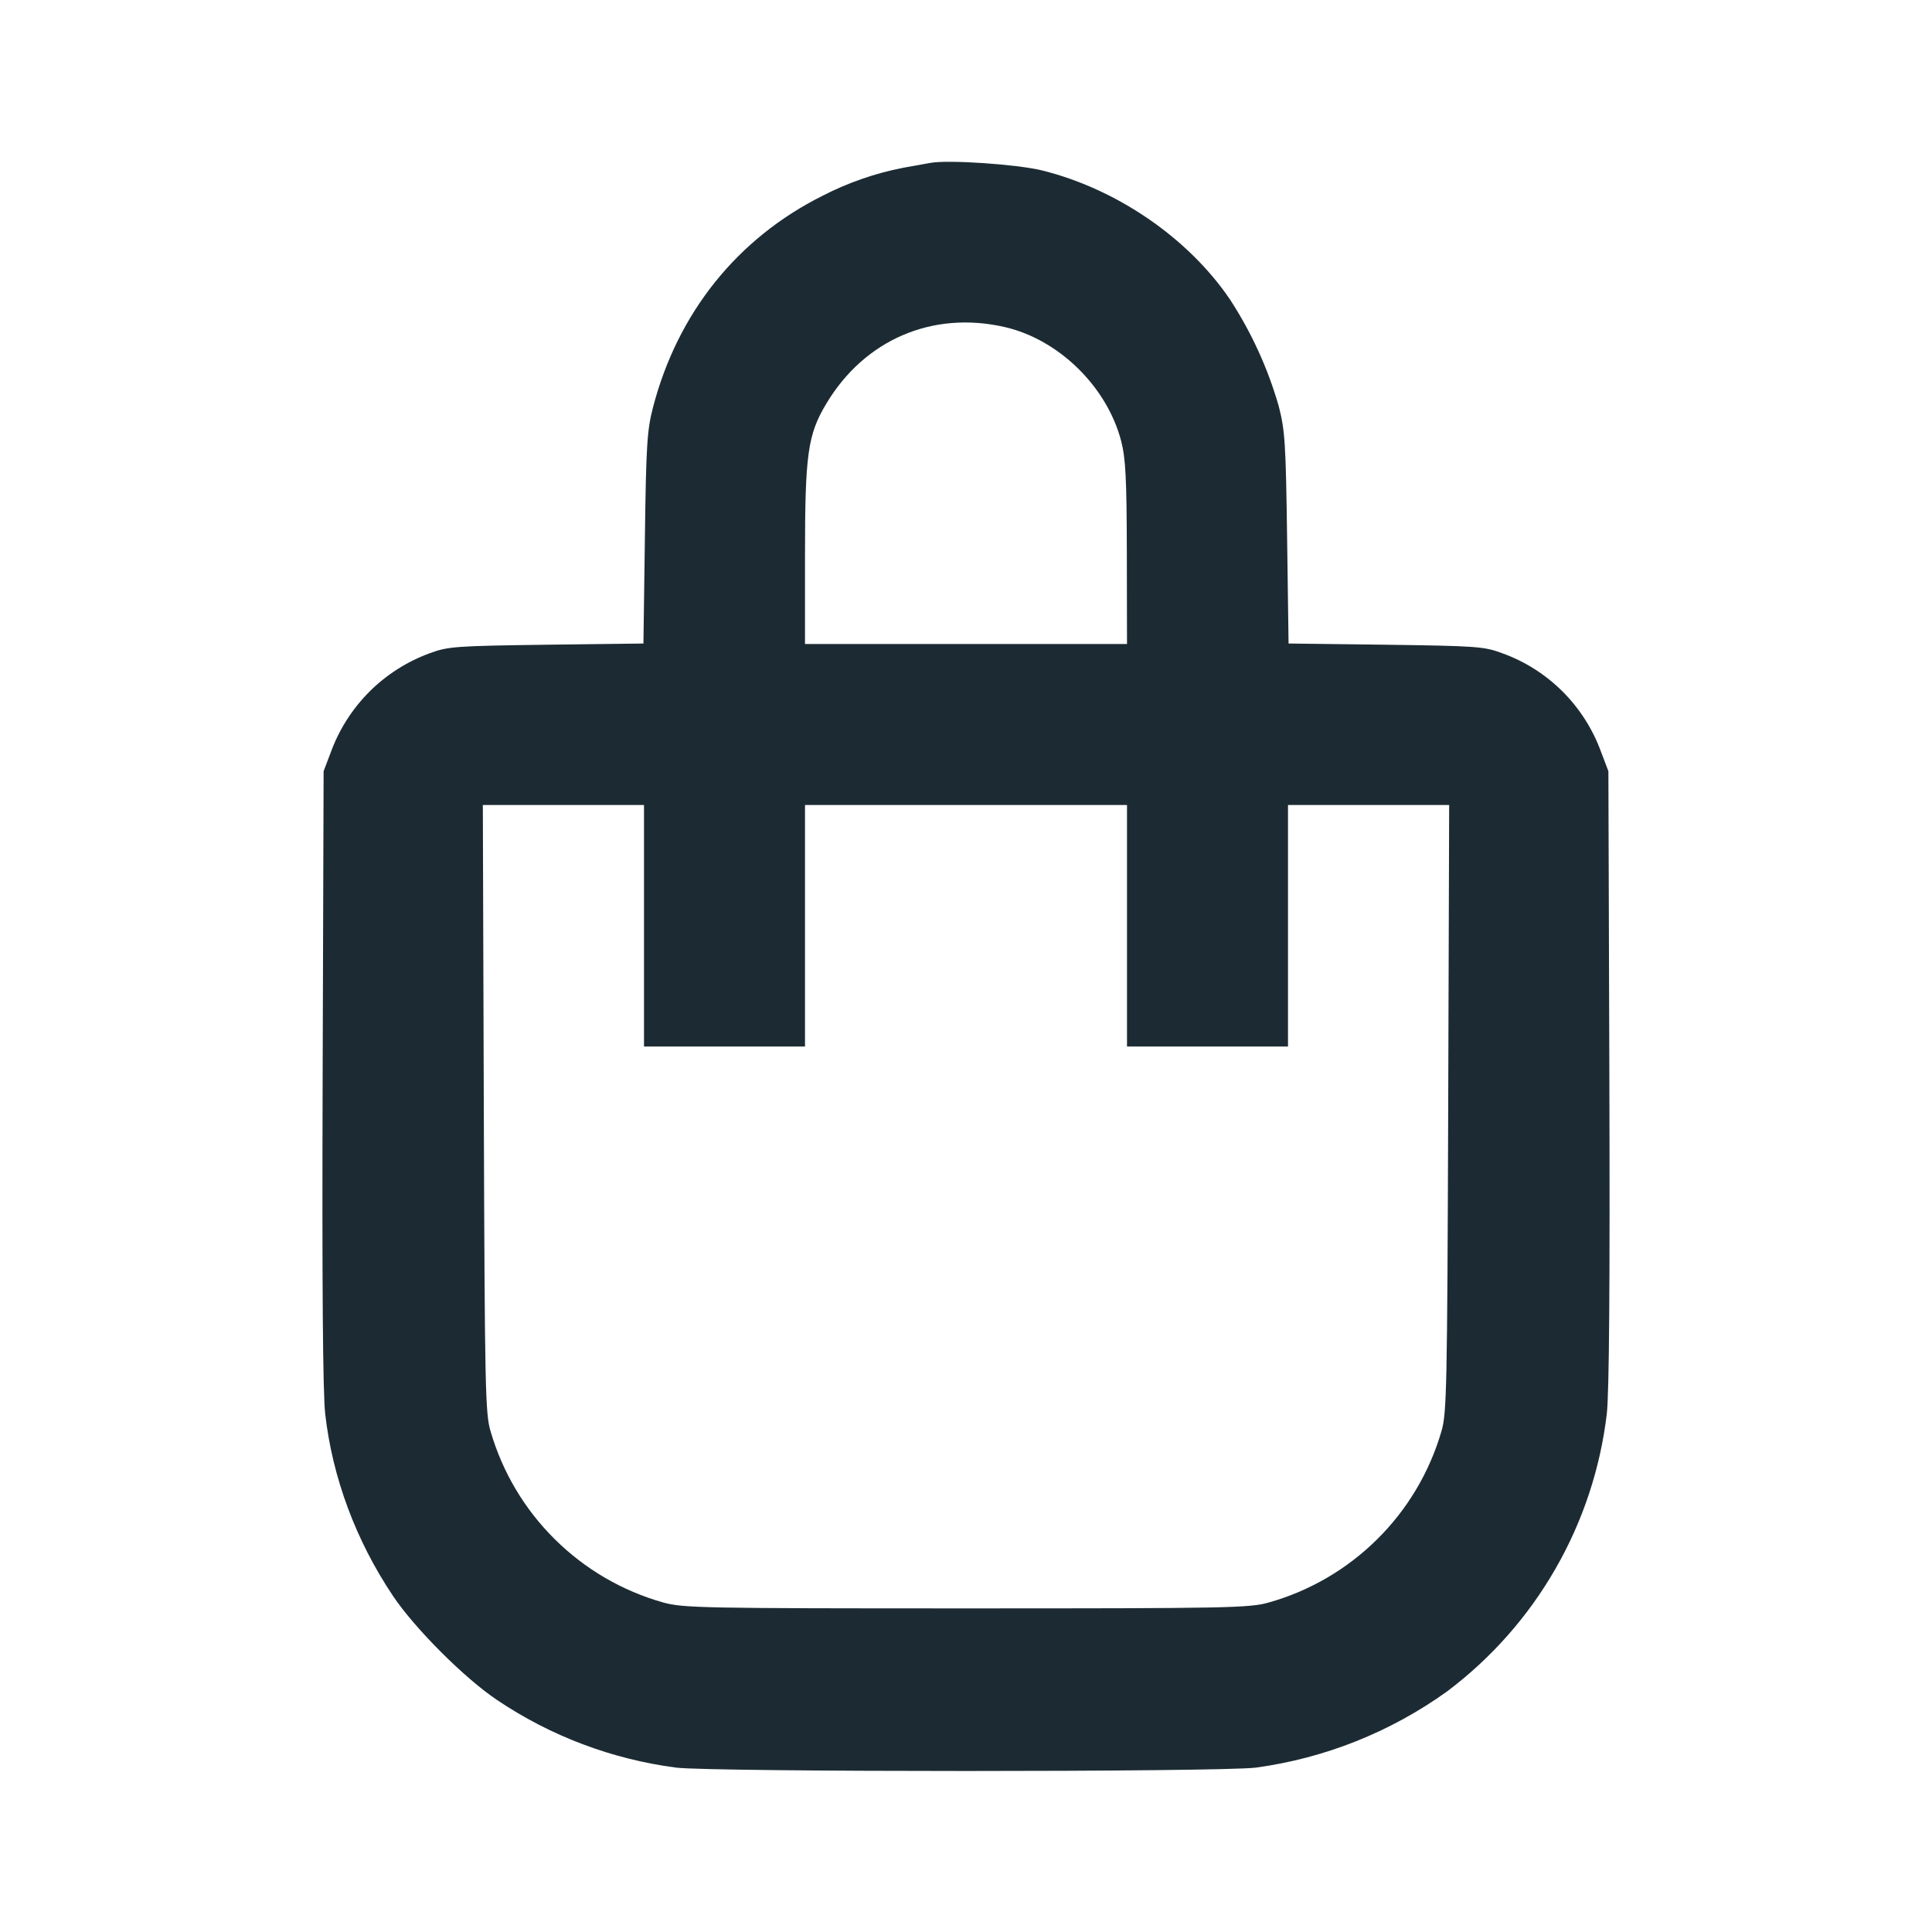
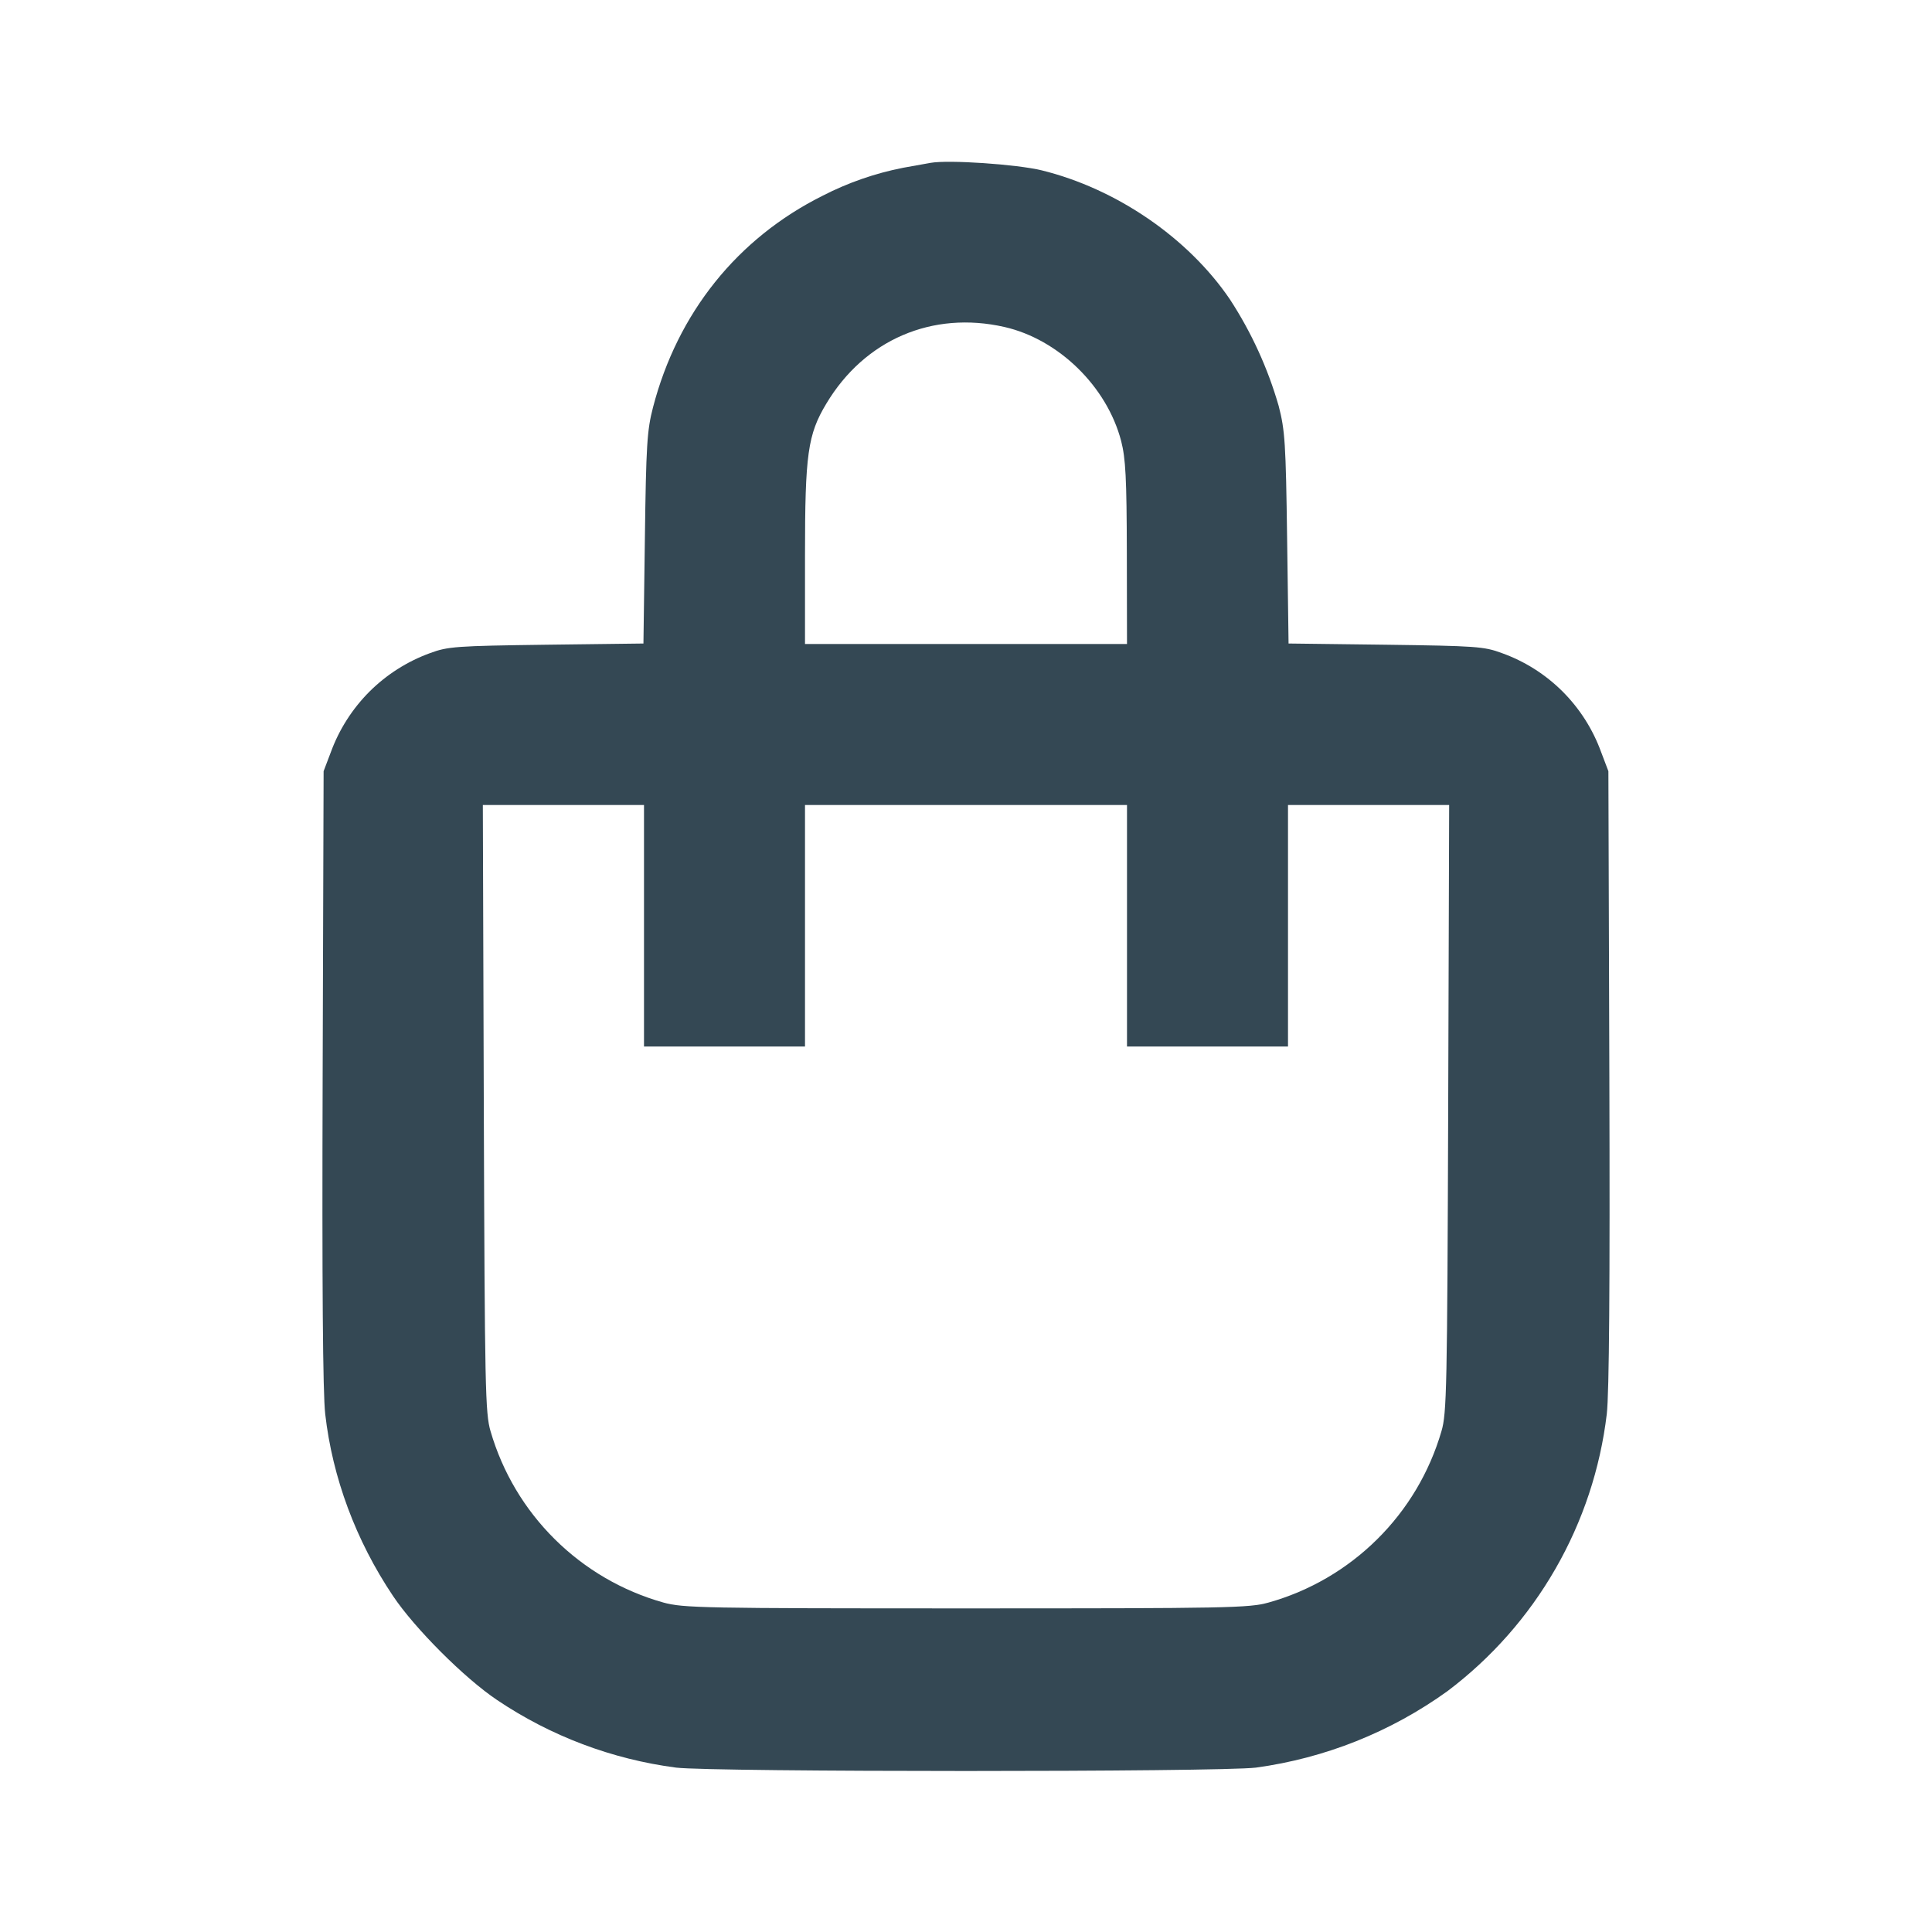
<svg xmlns="http://www.w3.org/2000/svg" width="24" height="24" viewBox="0 0 24 24" fill="none">
-   <path fill-rule="evenodd" clip-rule="evenodd" d="M11.56 2.023L11.22 2.084C10.872 2.152 10.535 2.269 10.22 2.431C9.16 2.96 8.417 3.887 8.112 5.06C8.038 5.344 8.026 5.529 8.011 6.687L7.993 7.994L6.786 8.009C5.66 8.024 5.564 8.031 5.34 8.114C5.058 8.217 4.802 8.38 4.589 8.592C4.377 8.805 4.213 9.061 4.11 9.343L4.02 9.58L4.008 13.38C4 15.957 4.01 17.304 4.04 17.566C4.13 18.355 4.42 19.136 4.881 19.824C5.152 20.229 5.771 20.848 6.176 21.119C6.842 21.567 7.603 21.854 8.399 21.958C8.856 22.014 15.144 22.014 15.601 21.958C16.46 21.841 17.277 21.515 17.981 21.008C18.526 20.597 18.982 20.081 19.322 19.489C19.662 18.898 19.879 18.244 19.96 17.566C19.99 17.304 20 15.957 19.992 13.38L19.98 9.58L19.89 9.343C19.787 9.059 19.623 8.802 19.41 8.589C19.196 8.376 18.938 8.213 18.654 8.112C18.437 8.031 18.332 8.024 17.214 8.009L16.007 7.994L15.989 6.687C15.973 5.51 15.963 5.346 15.884 5.042C15.749 4.573 15.545 4.127 15.278 3.718C14.76 2.955 13.868 2.344 12.94 2.116C12.632 2.041 11.783 1.983 11.56 2.023ZM12.478 4.062C13.15 4.215 13.75 4.801 13.927 5.477C13.983 5.694 13.996 5.936 13.998 6.87L14 8H10V6.898C10 5.643 10.034 5.398 10.265 5.014C10.74 4.22 11.582 3.858 12.478 4.062ZM8 11.5V13H10V10H14V13H16V10H18.002L17.99 13.77C17.978 17.253 17.972 17.558 17.906 17.78C17.758 18.288 17.484 18.749 17.108 19.121C16.733 19.493 16.269 19.764 15.76 19.907C15.517 19.975 15.265 19.98 12 19.98C8.735 19.98 8.483 19.975 8.24 19.907C7.731 19.764 7.267 19.493 6.892 19.121C6.516 18.749 6.242 18.288 6.094 17.78C6.028 17.558 6.022 17.253 6.01 13.77L5.998 10H8V11.5Z" fill="#1C2B33" />
+   <path fill-rule="evenodd" clip-rule="evenodd" d="M11.56 2.023L11.22 2.084C10.872 2.152 10.535 2.269 10.22 2.431C9.16 2.96 8.417 3.887 8.112 5.06C8.038 5.344 8.026 5.529 8.011 6.687L7.993 7.994L6.786 8.009C5.66 8.024 5.564 8.031 5.34 8.114C5.058 8.217 4.802 8.38 4.589 8.592C4.377 8.805 4.213 9.061 4.11 9.343L4.02 9.58L4.008 13.38C4 15.957 4.01 17.304 4.04 17.566C4.13 18.355 4.42 19.136 4.881 19.824C5.152 20.229 5.771 20.848 6.176 21.119C6.842 21.567 7.603 21.854 8.399 21.958C8.856 22.014 15.144 22.014 15.601 21.958C16.46 21.841 17.277 21.515 17.981 21.008C18.526 20.597 18.982 20.081 19.322 19.489C19.662 18.898 19.879 18.244 19.96 17.566C19.99 17.304 20 15.957 19.992 13.38L19.98 9.58L19.89 9.343C19.787 9.059 19.623 8.802 19.41 8.589C19.196 8.376 18.938 8.213 18.654 8.112C18.437 8.031 18.332 8.024 17.214 8.009L16.007 7.994L15.989 6.687C15.973 5.51 15.963 5.346 15.884 5.042C15.749 4.573 15.545 4.127 15.278 3.718C14.76 2.955 13.868 2.344 12.94 2.116C12.632 2.041 11.783 1.983 11.56 2.023ZM12.478 4.062C13.15 4.215 13.75 4.801 13.927 5.477C13.983 5.694 13.996 5.936 13.998 6.87L14 8H10V6.898C10 5.643 10.034 5.398 10.265 5.014C10.74 4.22 11.582 3.858 12.478 4.062ZM8 11.5V13H10V10H14V13H16V10H18.002L17.99 13.77C17.978 17.253 17.972 17.558 17.906 17.78C17.758 18.288 17.484 18.749 17.108 19.121C16.733 19.493 16.269 19.764 15.76 19.907C15.517 19.975 15.265 19.98 12 19.98C8.735 19.98 8.483 19.975 8.24 19.907C7.731 19.764 7.267 19.493 6.892 19.121C6.516 18.749 6.242 18.288 6.094 17.78C6.028 17.558 6.022 17.253 6.01 13.77L5.998 10H8V11.5Z" fill="#344854" />
</svg>
